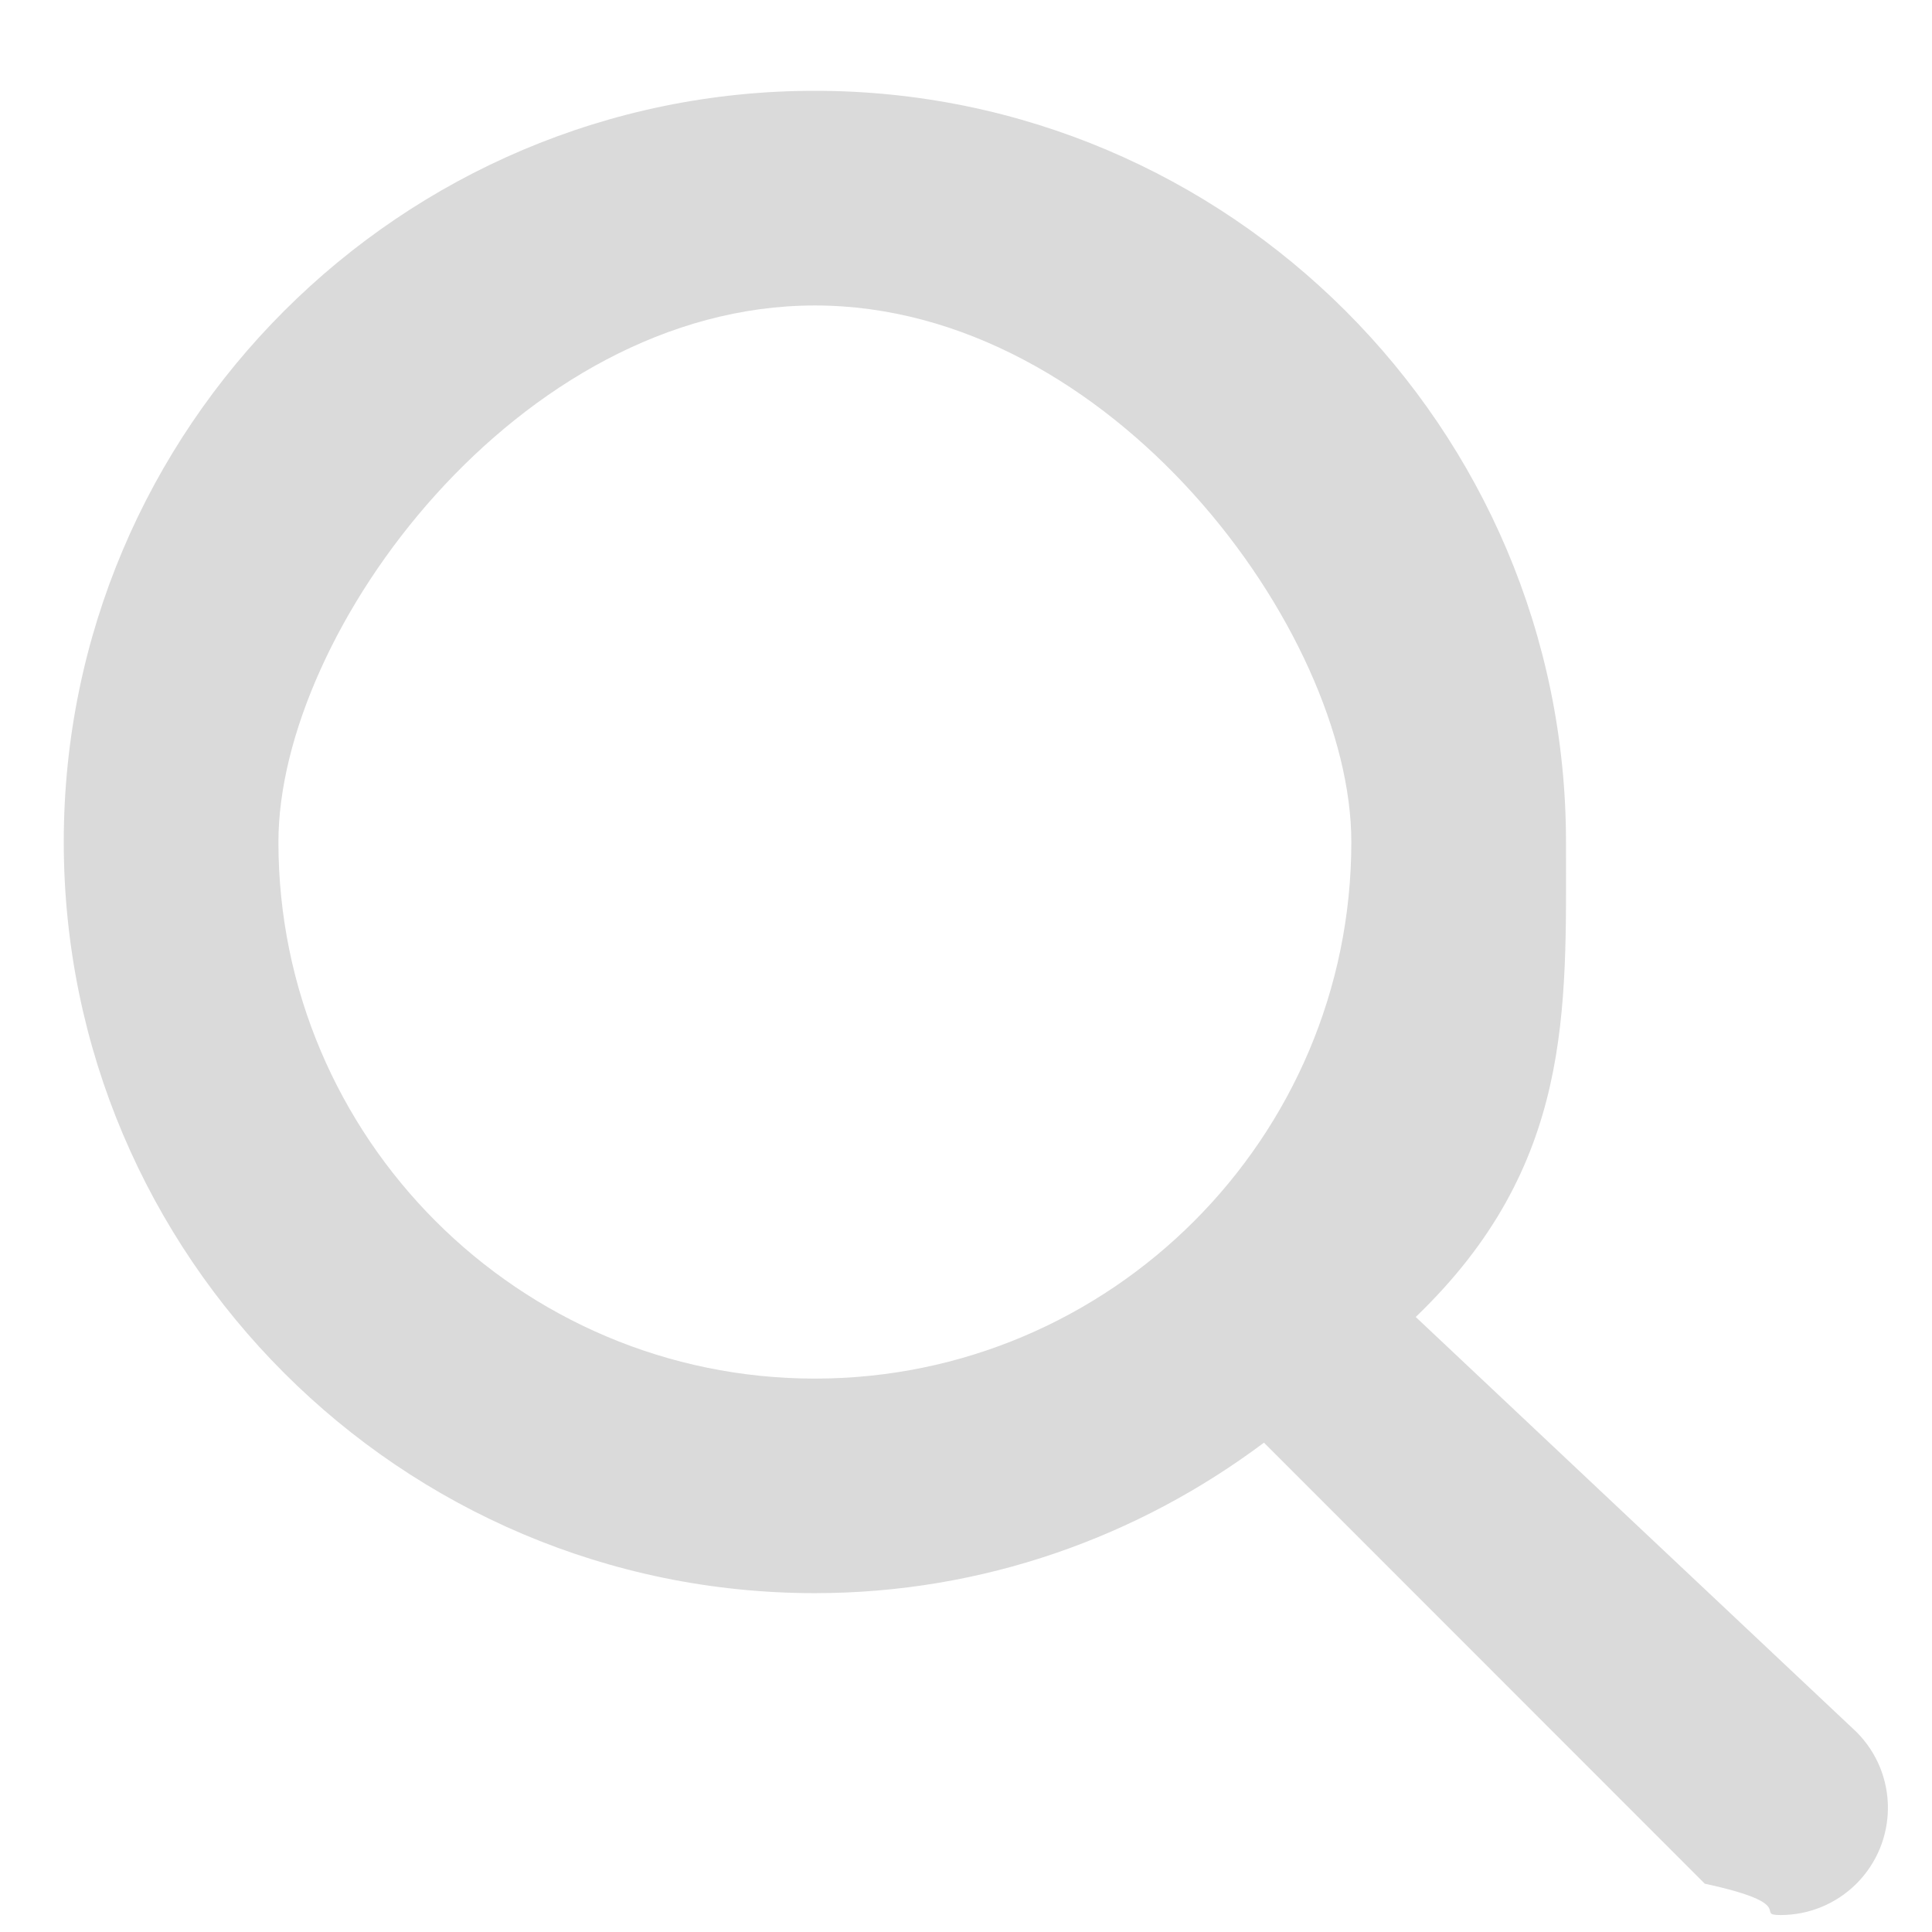
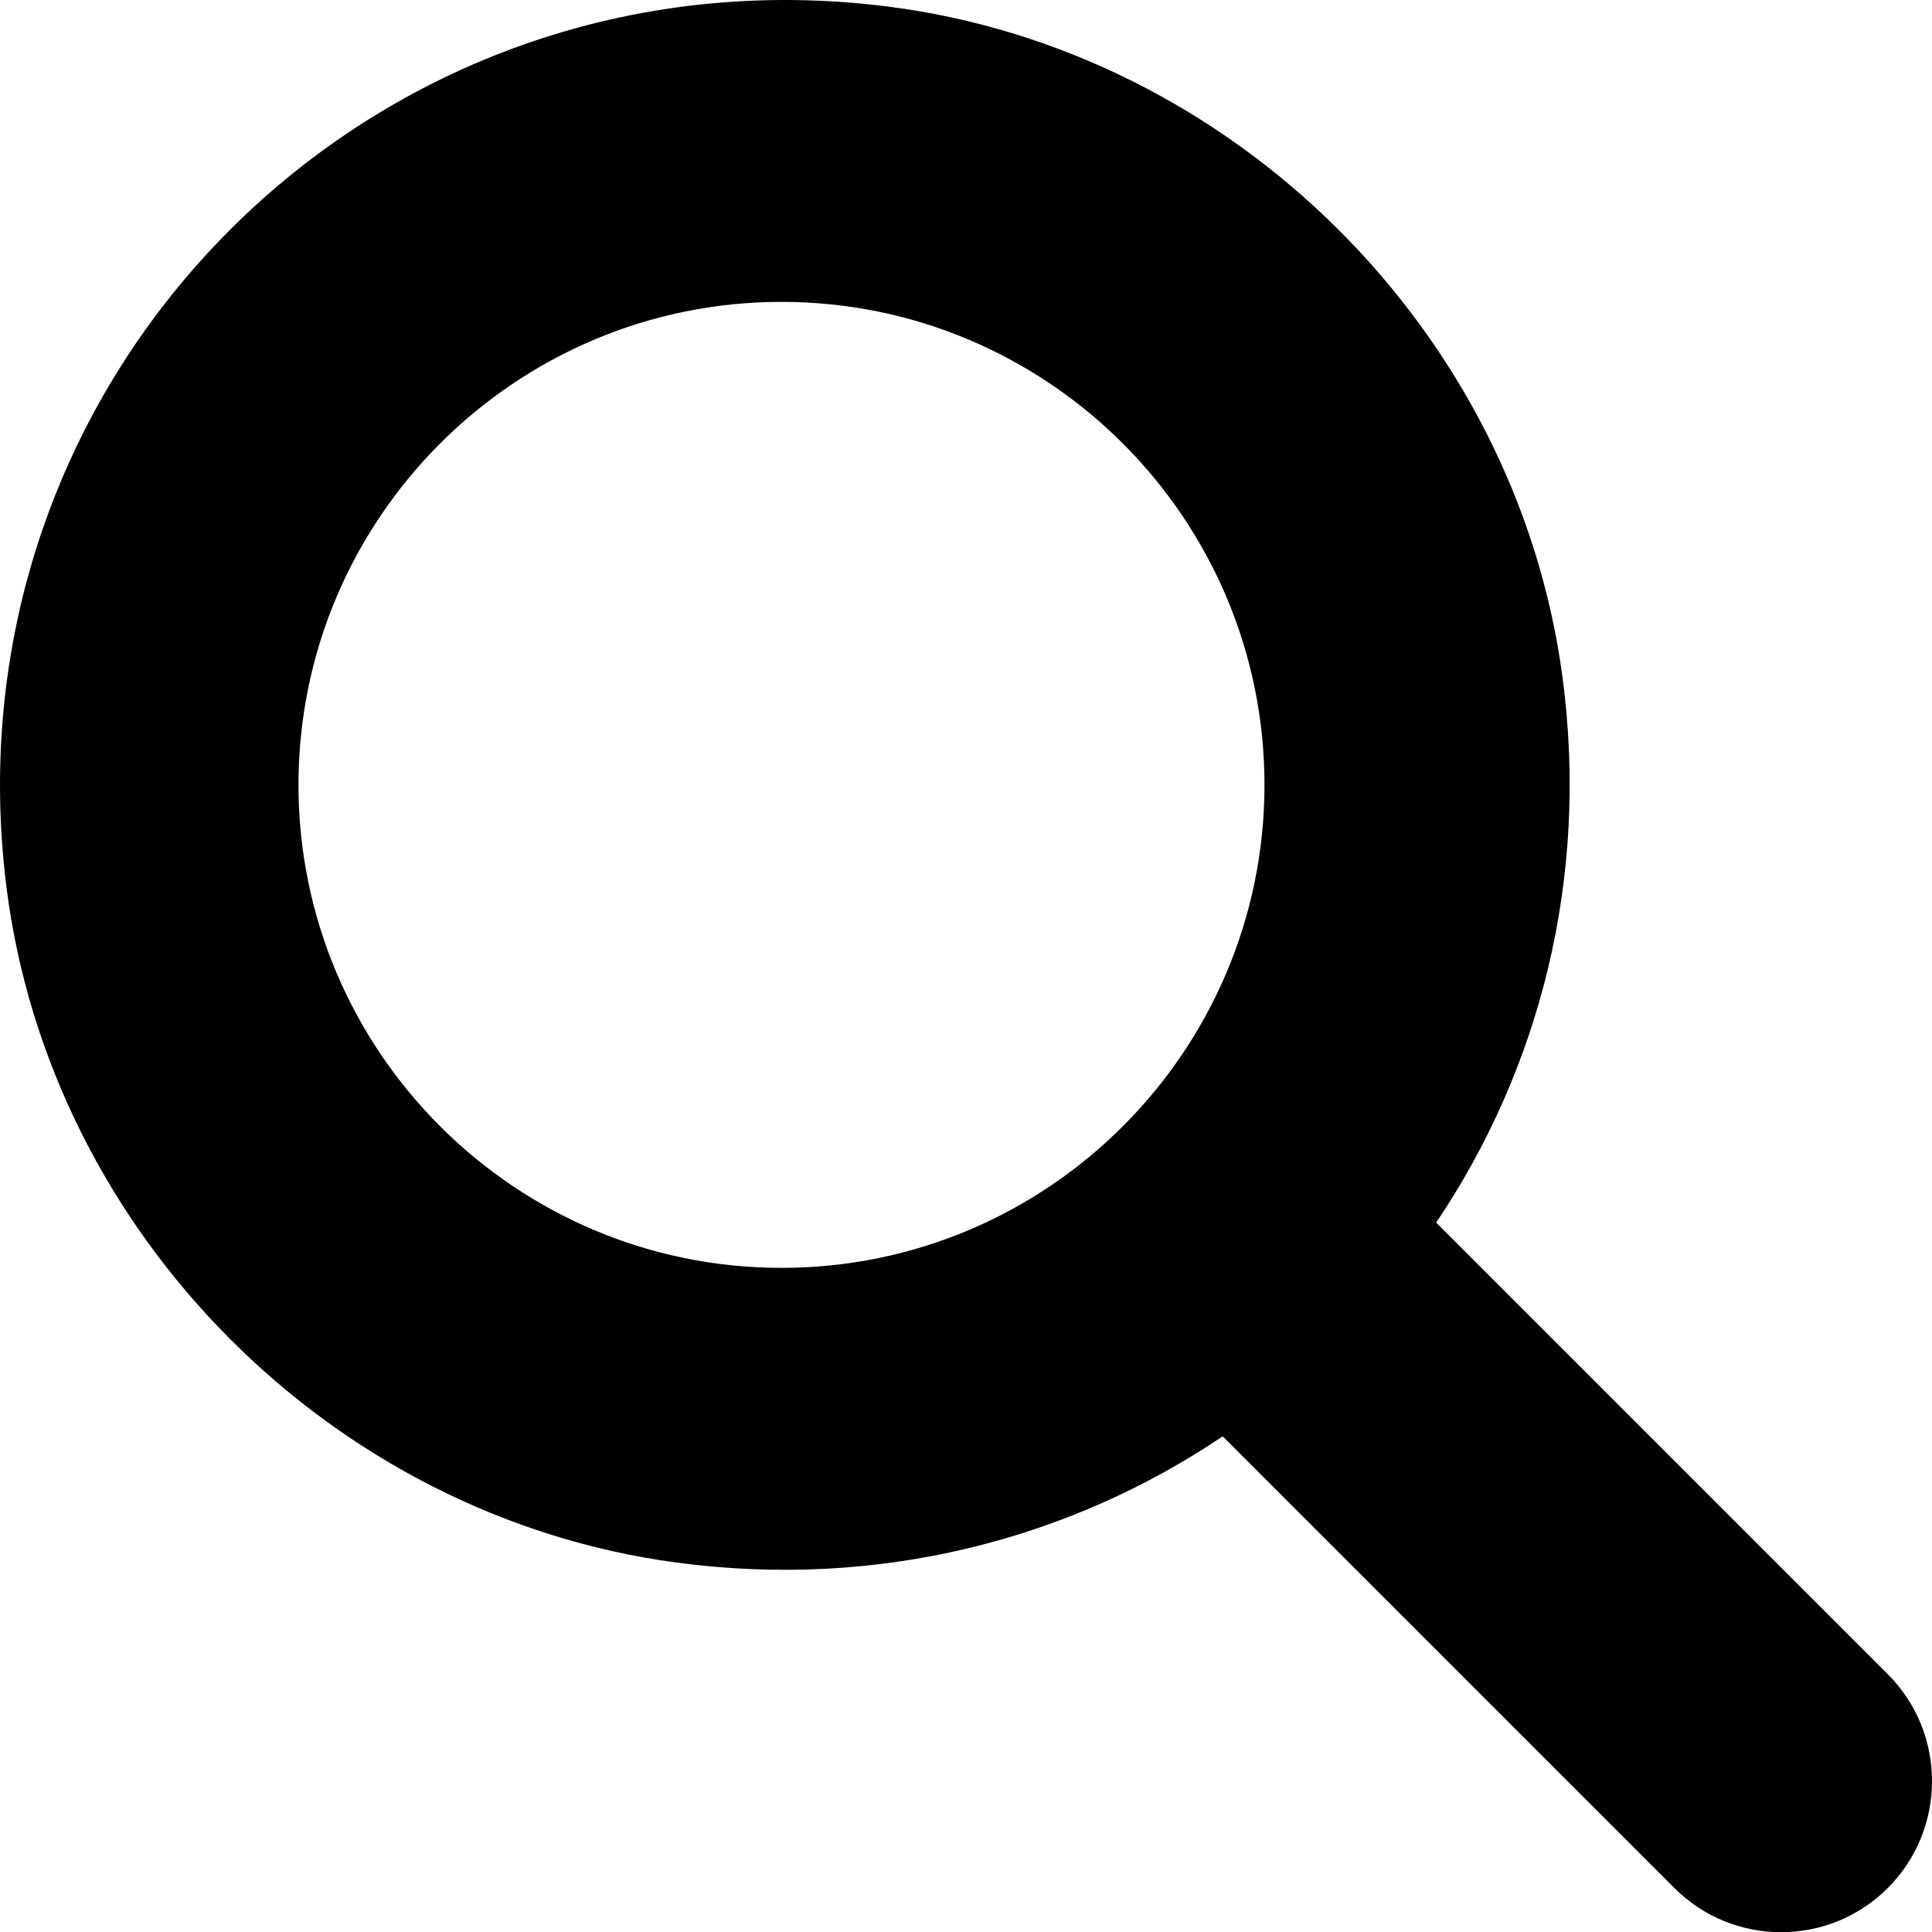
- <svg xmlns="http://www.w3.org/2000/svg" width="18px" height="18px">
-   <path fill-rule="evenodd" fill="rgb(218, 218, 218)" d="M17.296,16.136 L13.190,12.27 C14.66,10.859 14.590,9.413 14.590,7.844 C14.590,3.985 11.450,0.846 7.592,0.846 C3.734,0.846 0.594,3.985 0.594,7.844 C0.594,11.704 3.734,14.843 7.592,14.843 C9.161,14.843 10.607,14.317 11.776,13.441 L15.883,17.550 C16.78,17.744 16.334,17.842 16.590,17.842 C16.845,17.842 17.101,17.744 17.296,17.550 C17.687,17.158 17.687,16.527 17.296,16.136 M7.592,12.844 C4.836,12.844 2.594,10.601 2.594,7.845 C2.594,5.88 4.836,2.846 7.592,2.846 C10.348,2.846 12.590,5.88 12.590,7.845 C12.590,10.601 10.348,12.844 7.592,12.844 " />
+ <svg xmlns="http://www.w3.org/2000/svg" viewBox="0 0 512 512">
+   <path d="M500.3 443.7l-119.7-119.7c27.22-40.41 40.65-90.9 33.46-144.7C401.8 87.79 326.8 13.32 235.2 1.723C99.01-15.51-15.51 99.01 1.724 235.2c11.6 91.64 86.08 166.7 177.6 178.9c53.8 7.189 104.3-6.236 144.7-33.46l119.7 119.7c15.62 15.62 40.95 15.62 56.57 0C515.9 484.7 515.9 459.3 500.3 443.7zM79.1 208c0-70.58 57.42-128 128-128s128 57.42 128 128c0 70.58-57.42 128-128 128S79.1 278.6 79.1 208z" />
</svg>
